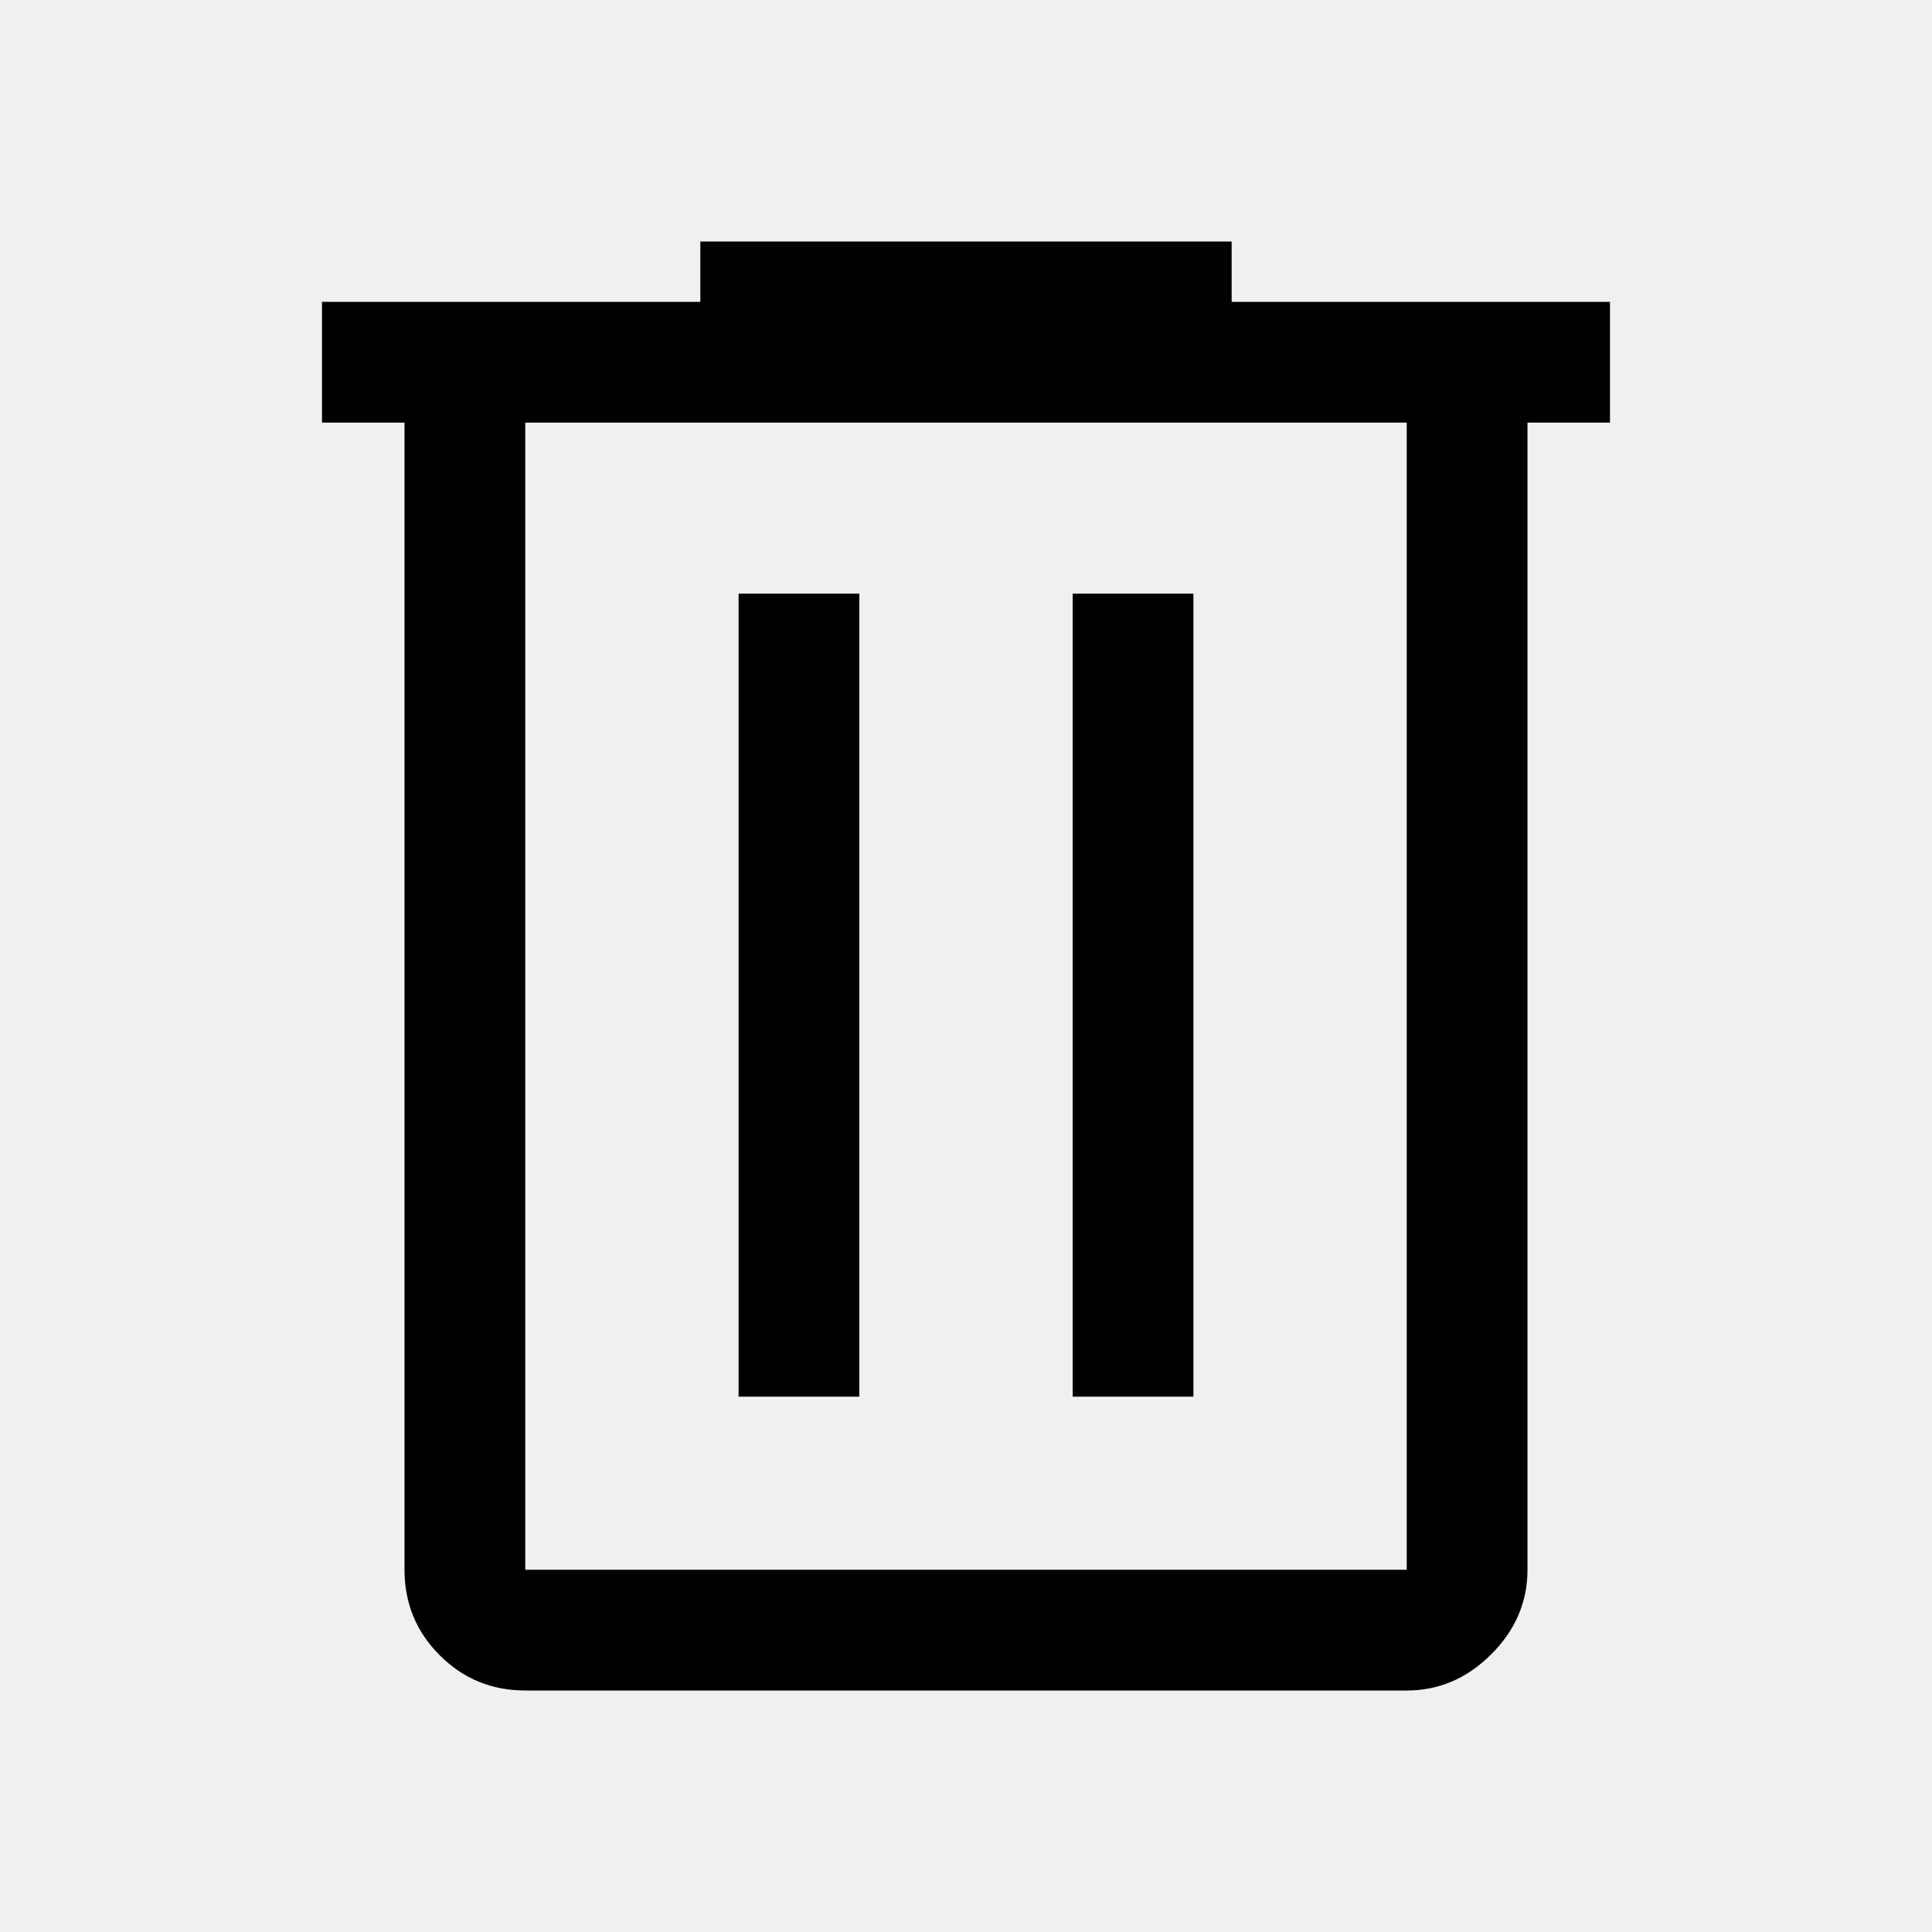
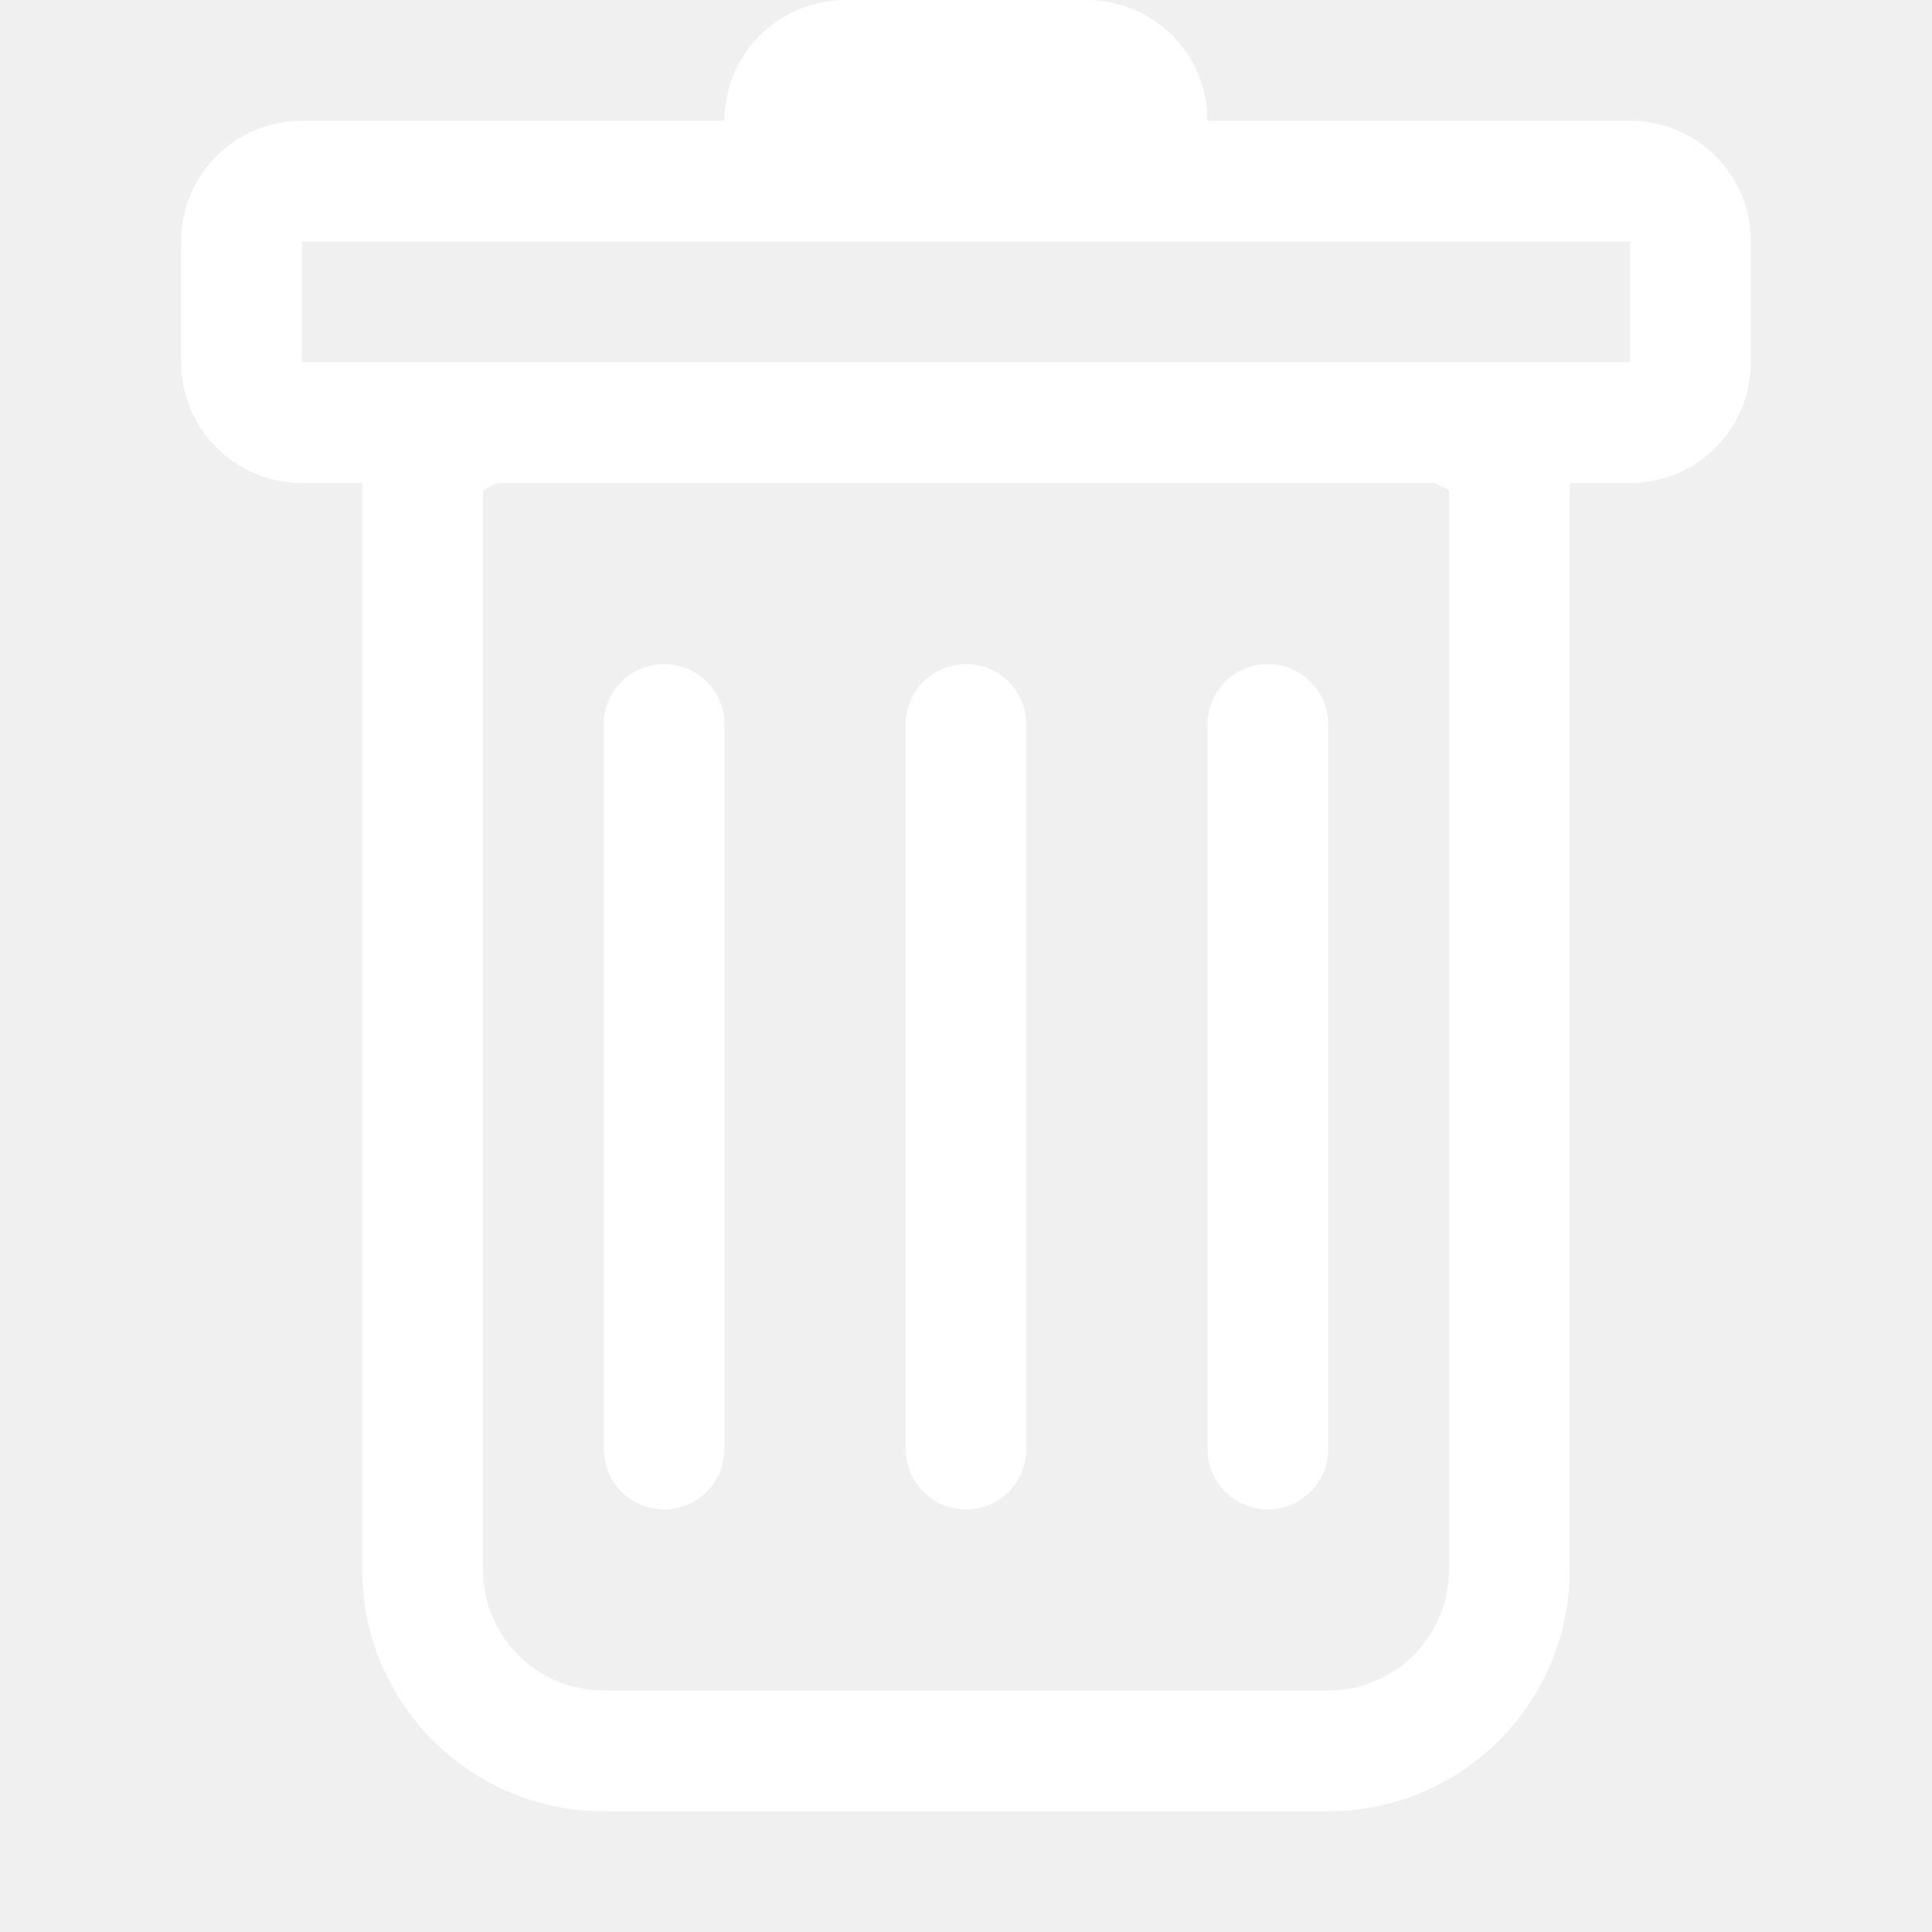
- <svg xmlns="http://www.w3.org/2000/svg" height="48" width="48">
-   <path d="M13.05 42q-1.25 0-2.125-.875T10.05 39V10.5H8v-3h9.4V6h13.2v1.5H40v3h-2.05V39q0 1.2-.9 2.1-.9.9-2.1.9Zm21.9-31.5h-21.9V39h21.9Zm-16.6 24.2h3V14.75h-3Zm8.3 0h3V14.75h-3Zm-13.6-24.2V39Z" />
+ <svg xmlns="http://www.w3.org/2000/svg" style="color: white" width="40" height="40" fill="currentColor" class="bi bi-trash" viewBox="0 0 16 16">
+   <path d="M5.5 5.5A.5.5 0 0 1 6 6v6a.5.5 0 0 1-1 0V6a.5.5 0 0 1 .5-.5zm2.5 0a.5.5 0 0 1 .5.5v6a.5.5 0 0 1-1 0V6a.5.5 0 0 1 .5-.5zm3 .5a.5.5 0 0 0-1 0v6a.5.5 0 0 0 1 0V6z" fill="white" />
+   <path fill-rule="evenodd" d="M14.5 3a1 1 0 0 1-1 1H13v9a2 2 0 0 1-2 2H5a2 2 0 0 1-2-2V4h-.5a1 1 0 0 1-1-1V2a1 1 0 0 1 1-1H6a1 1 0 0 1 1-1h2a1 1 0 0 1 1 1h3.5a1 1 0 0 1 1 1v1zM4.118 4 4 4.059V13a1 1 0 0 0 1 1h6a1 1 0 0 0 1-1V4.059L11.882 4H4.118zM2.5 3V2h11v1h-11z" fill="white" />
</svg>
